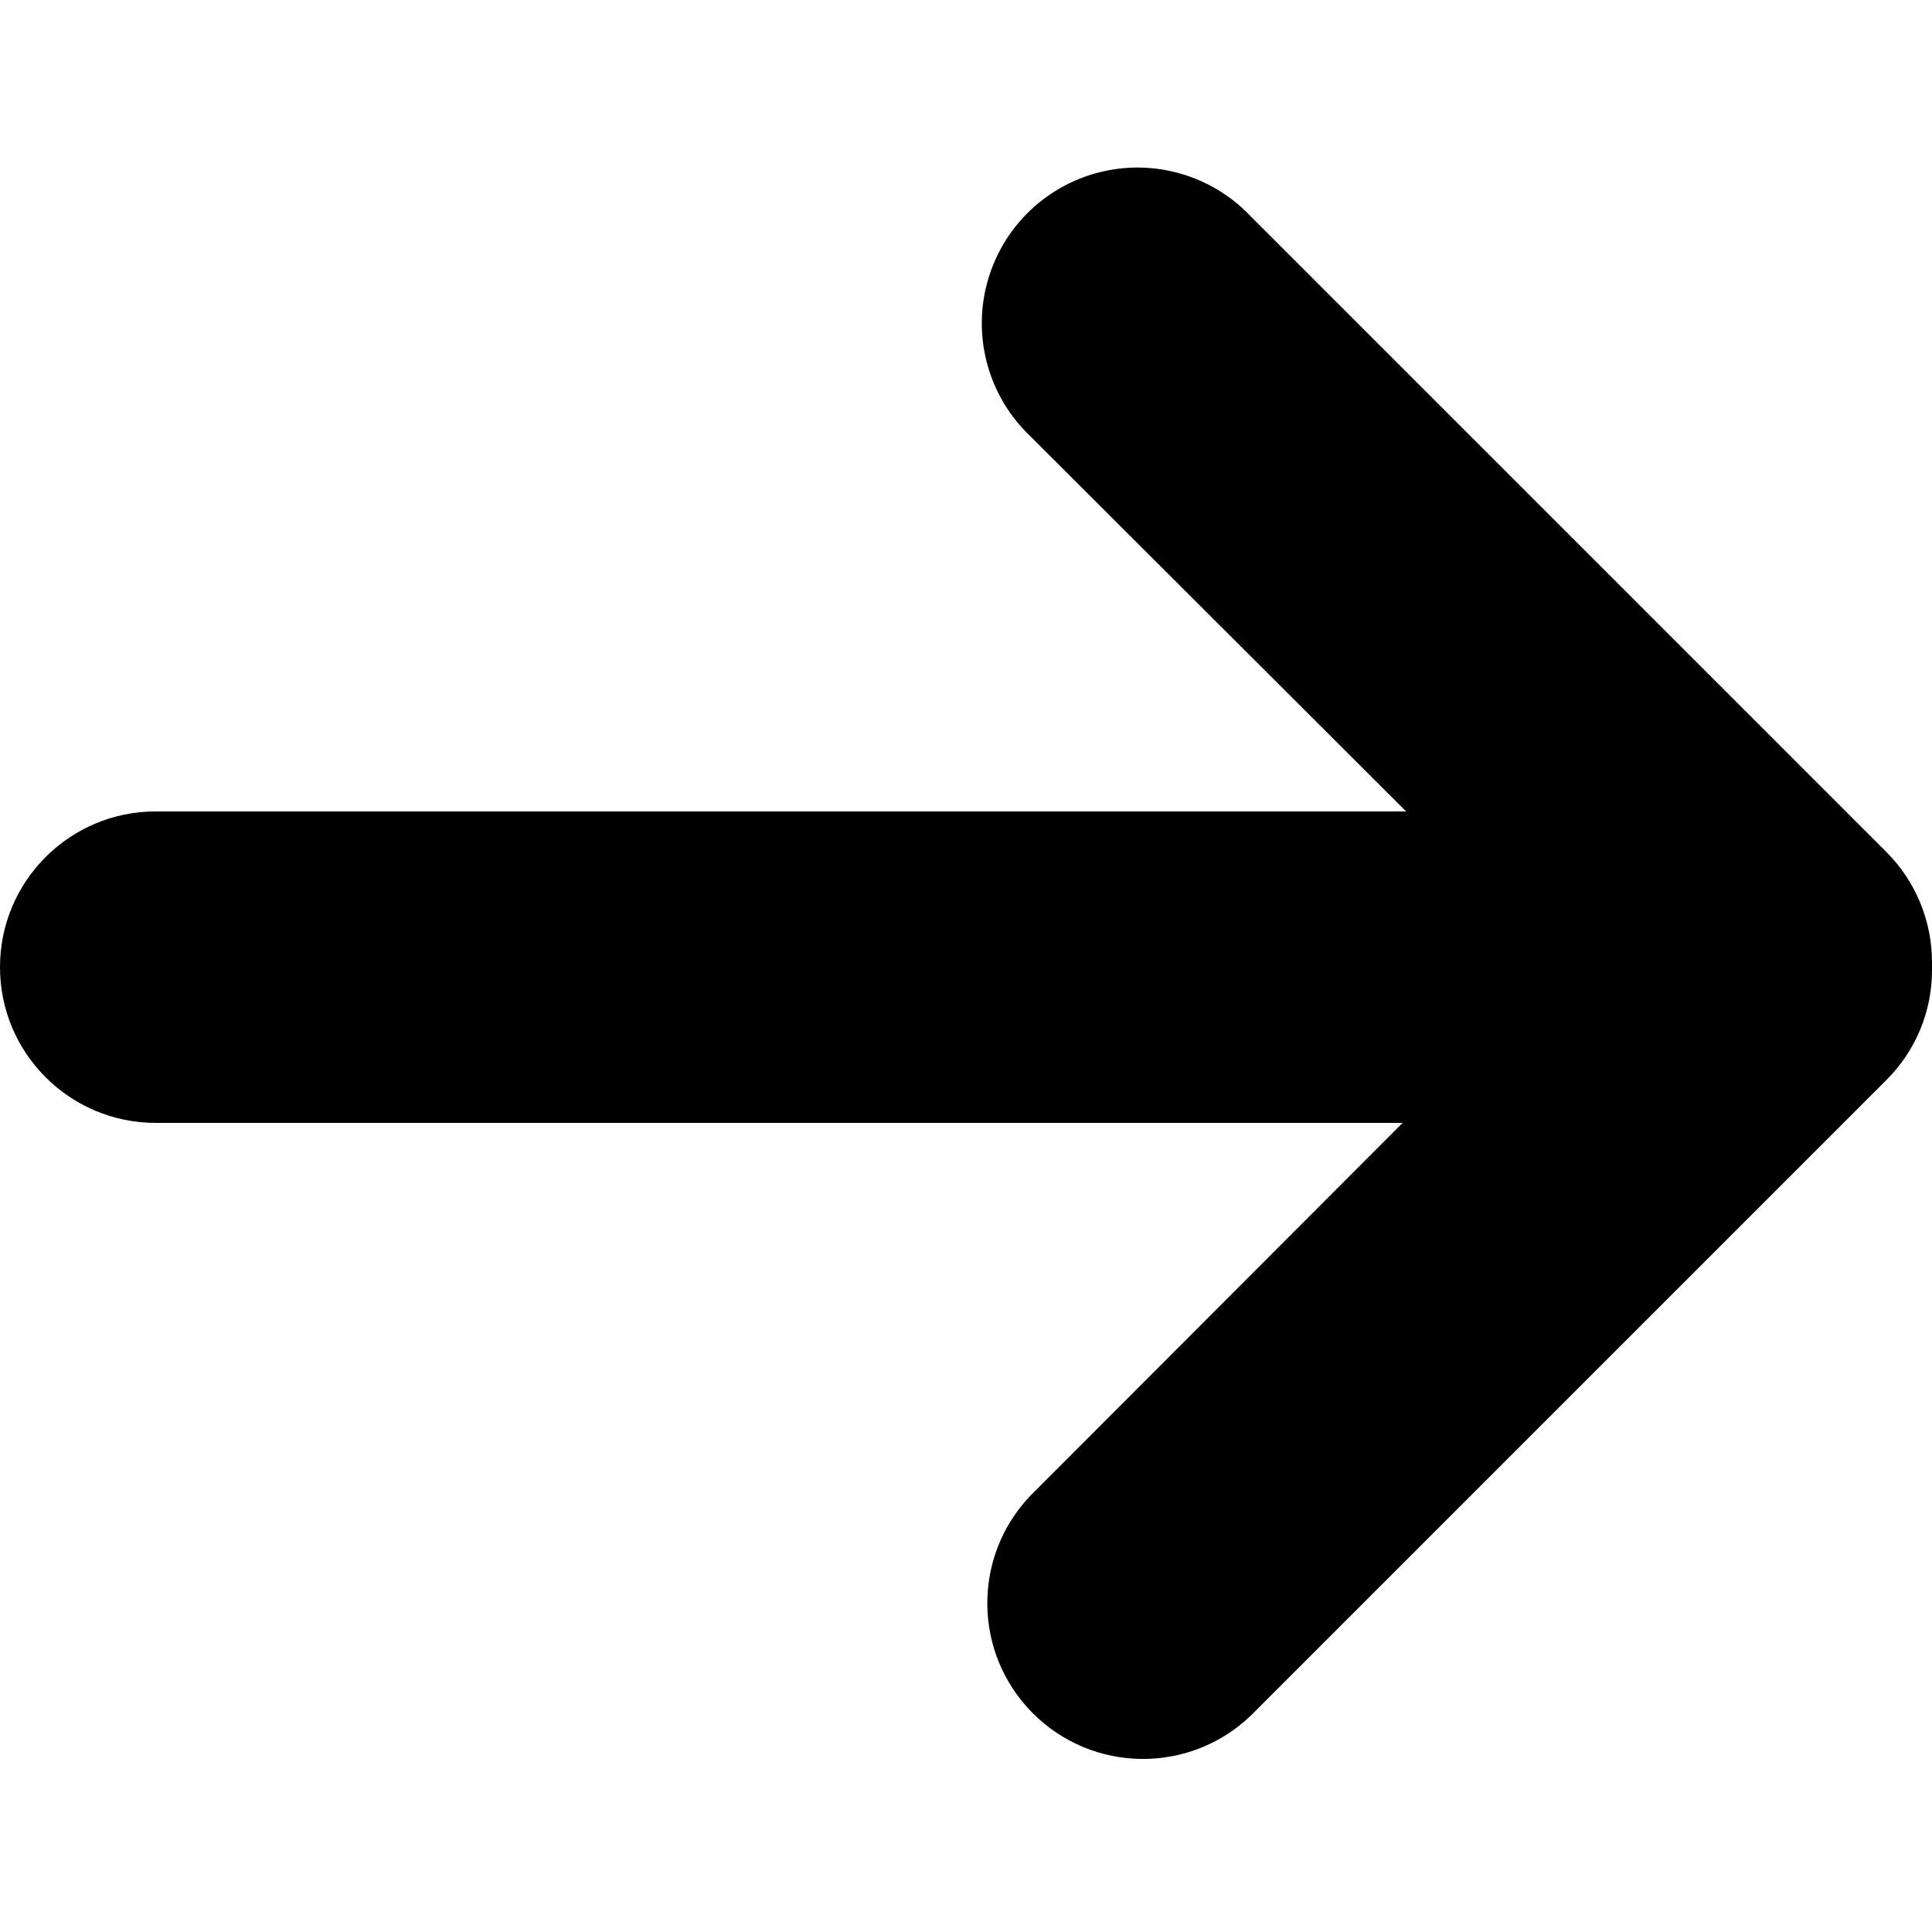
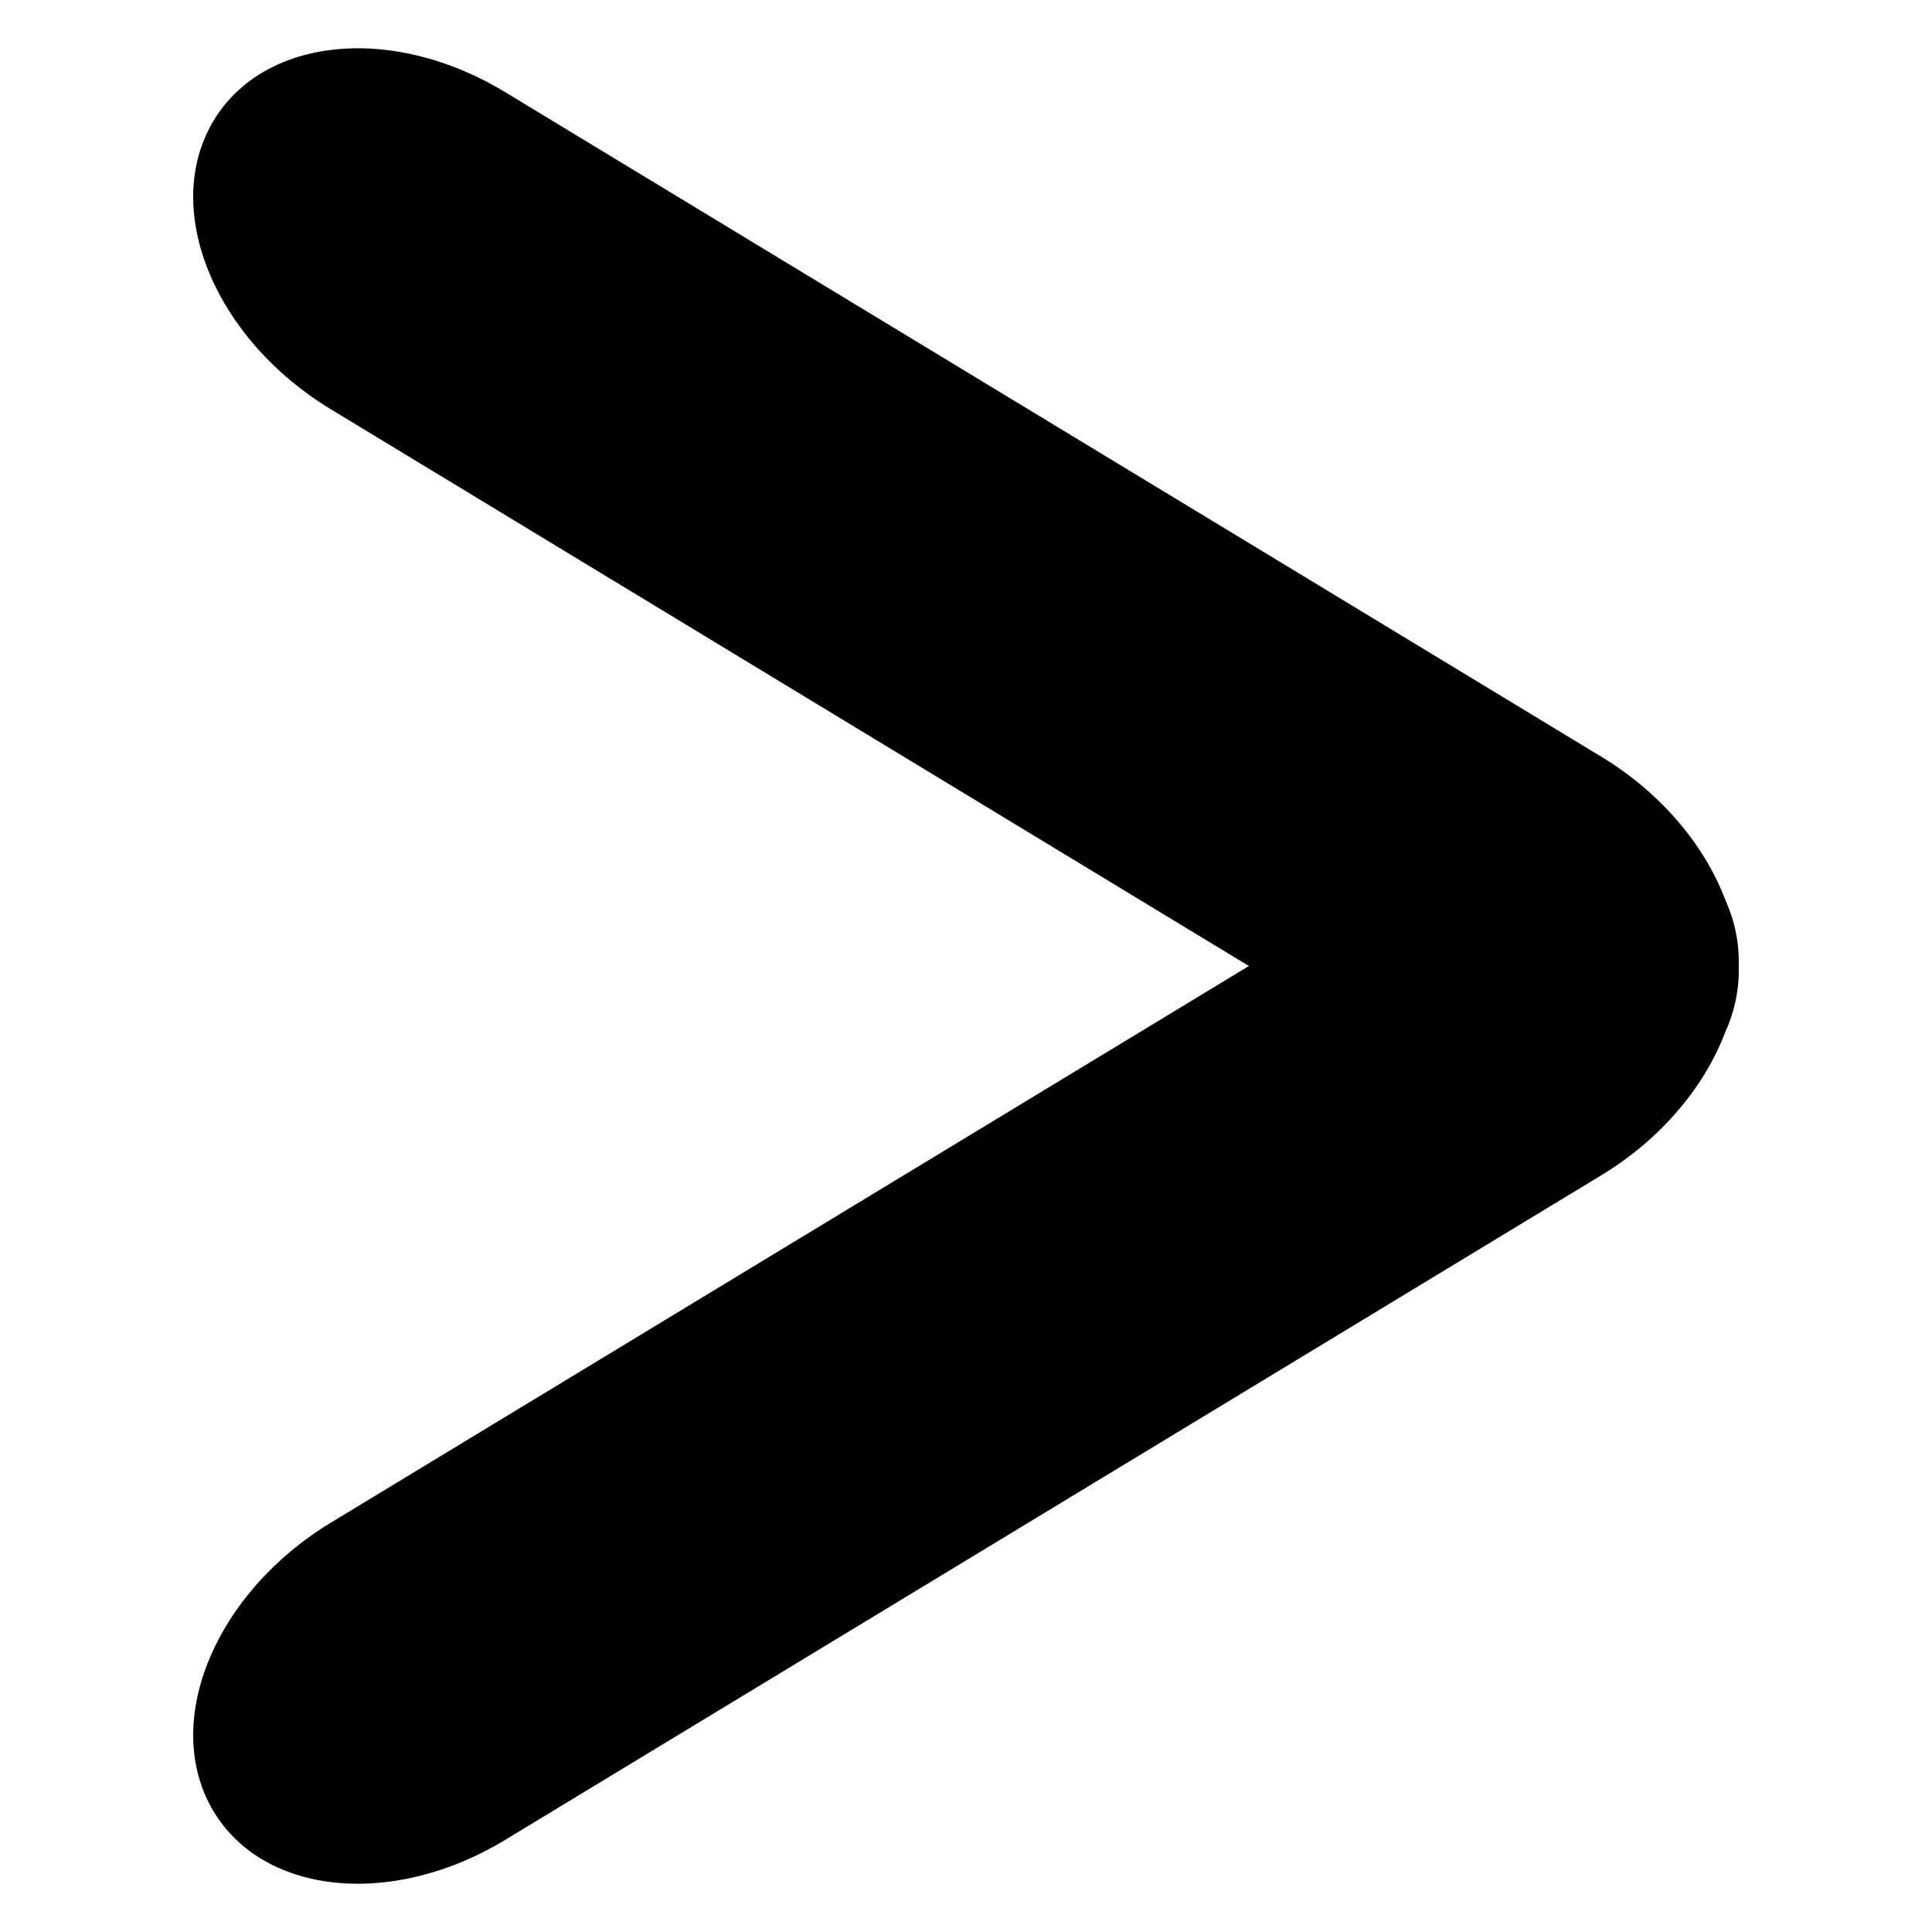
- <svg xmlns="http://www.w3.org/2000/svg" data-name="Layer 1" viewBox="0 0 100 100" x="0px" y="0px">
-   <path d="M97.64,44.1,64.72,11.18a8.06,8.06,0,1,0-11.4,11.39L72.78,42H8.06a8.06,8.06,0,0,0,0,16.12H72.6L53.32,77.43a8.06,8.06,0,0,0,11.4,11.39L97.64,55.9A8,8,0,0,0,100,50.2a1.27,1.27,0,0,0,0-.2,1.41,1.41,0,0,0,0-.2A8.07,8.07,0,0,0,97.64,44.1Z" />
+ <svg xmlns="http://www.w3.org/2000/svg" viewBox="0 0 26.458 26.458">
+   <path d="M4.842.662c-.849.016-1.58.376-1.953 1.053-.661 1.203.07 2.938 1.642 3.89l12.572 7.624-12.572 7.623c-1.571.953-2.303 2.688-1.642 3.892.662 1.203 2.46 1.405 4.03.452l15.01-9.101c.828-.502 1.42-1.222 1.7-1.967a2.05 2.05 0 0 0 .183-.899 2.05 2.05 0 0 0-.182-.899c-.28-.745-.873-1.465-1.7-1.967l-15.01-9.1C6.231.844 5.5.65 4.841.661Z" style="stroke-width:.327" />
</svg>
